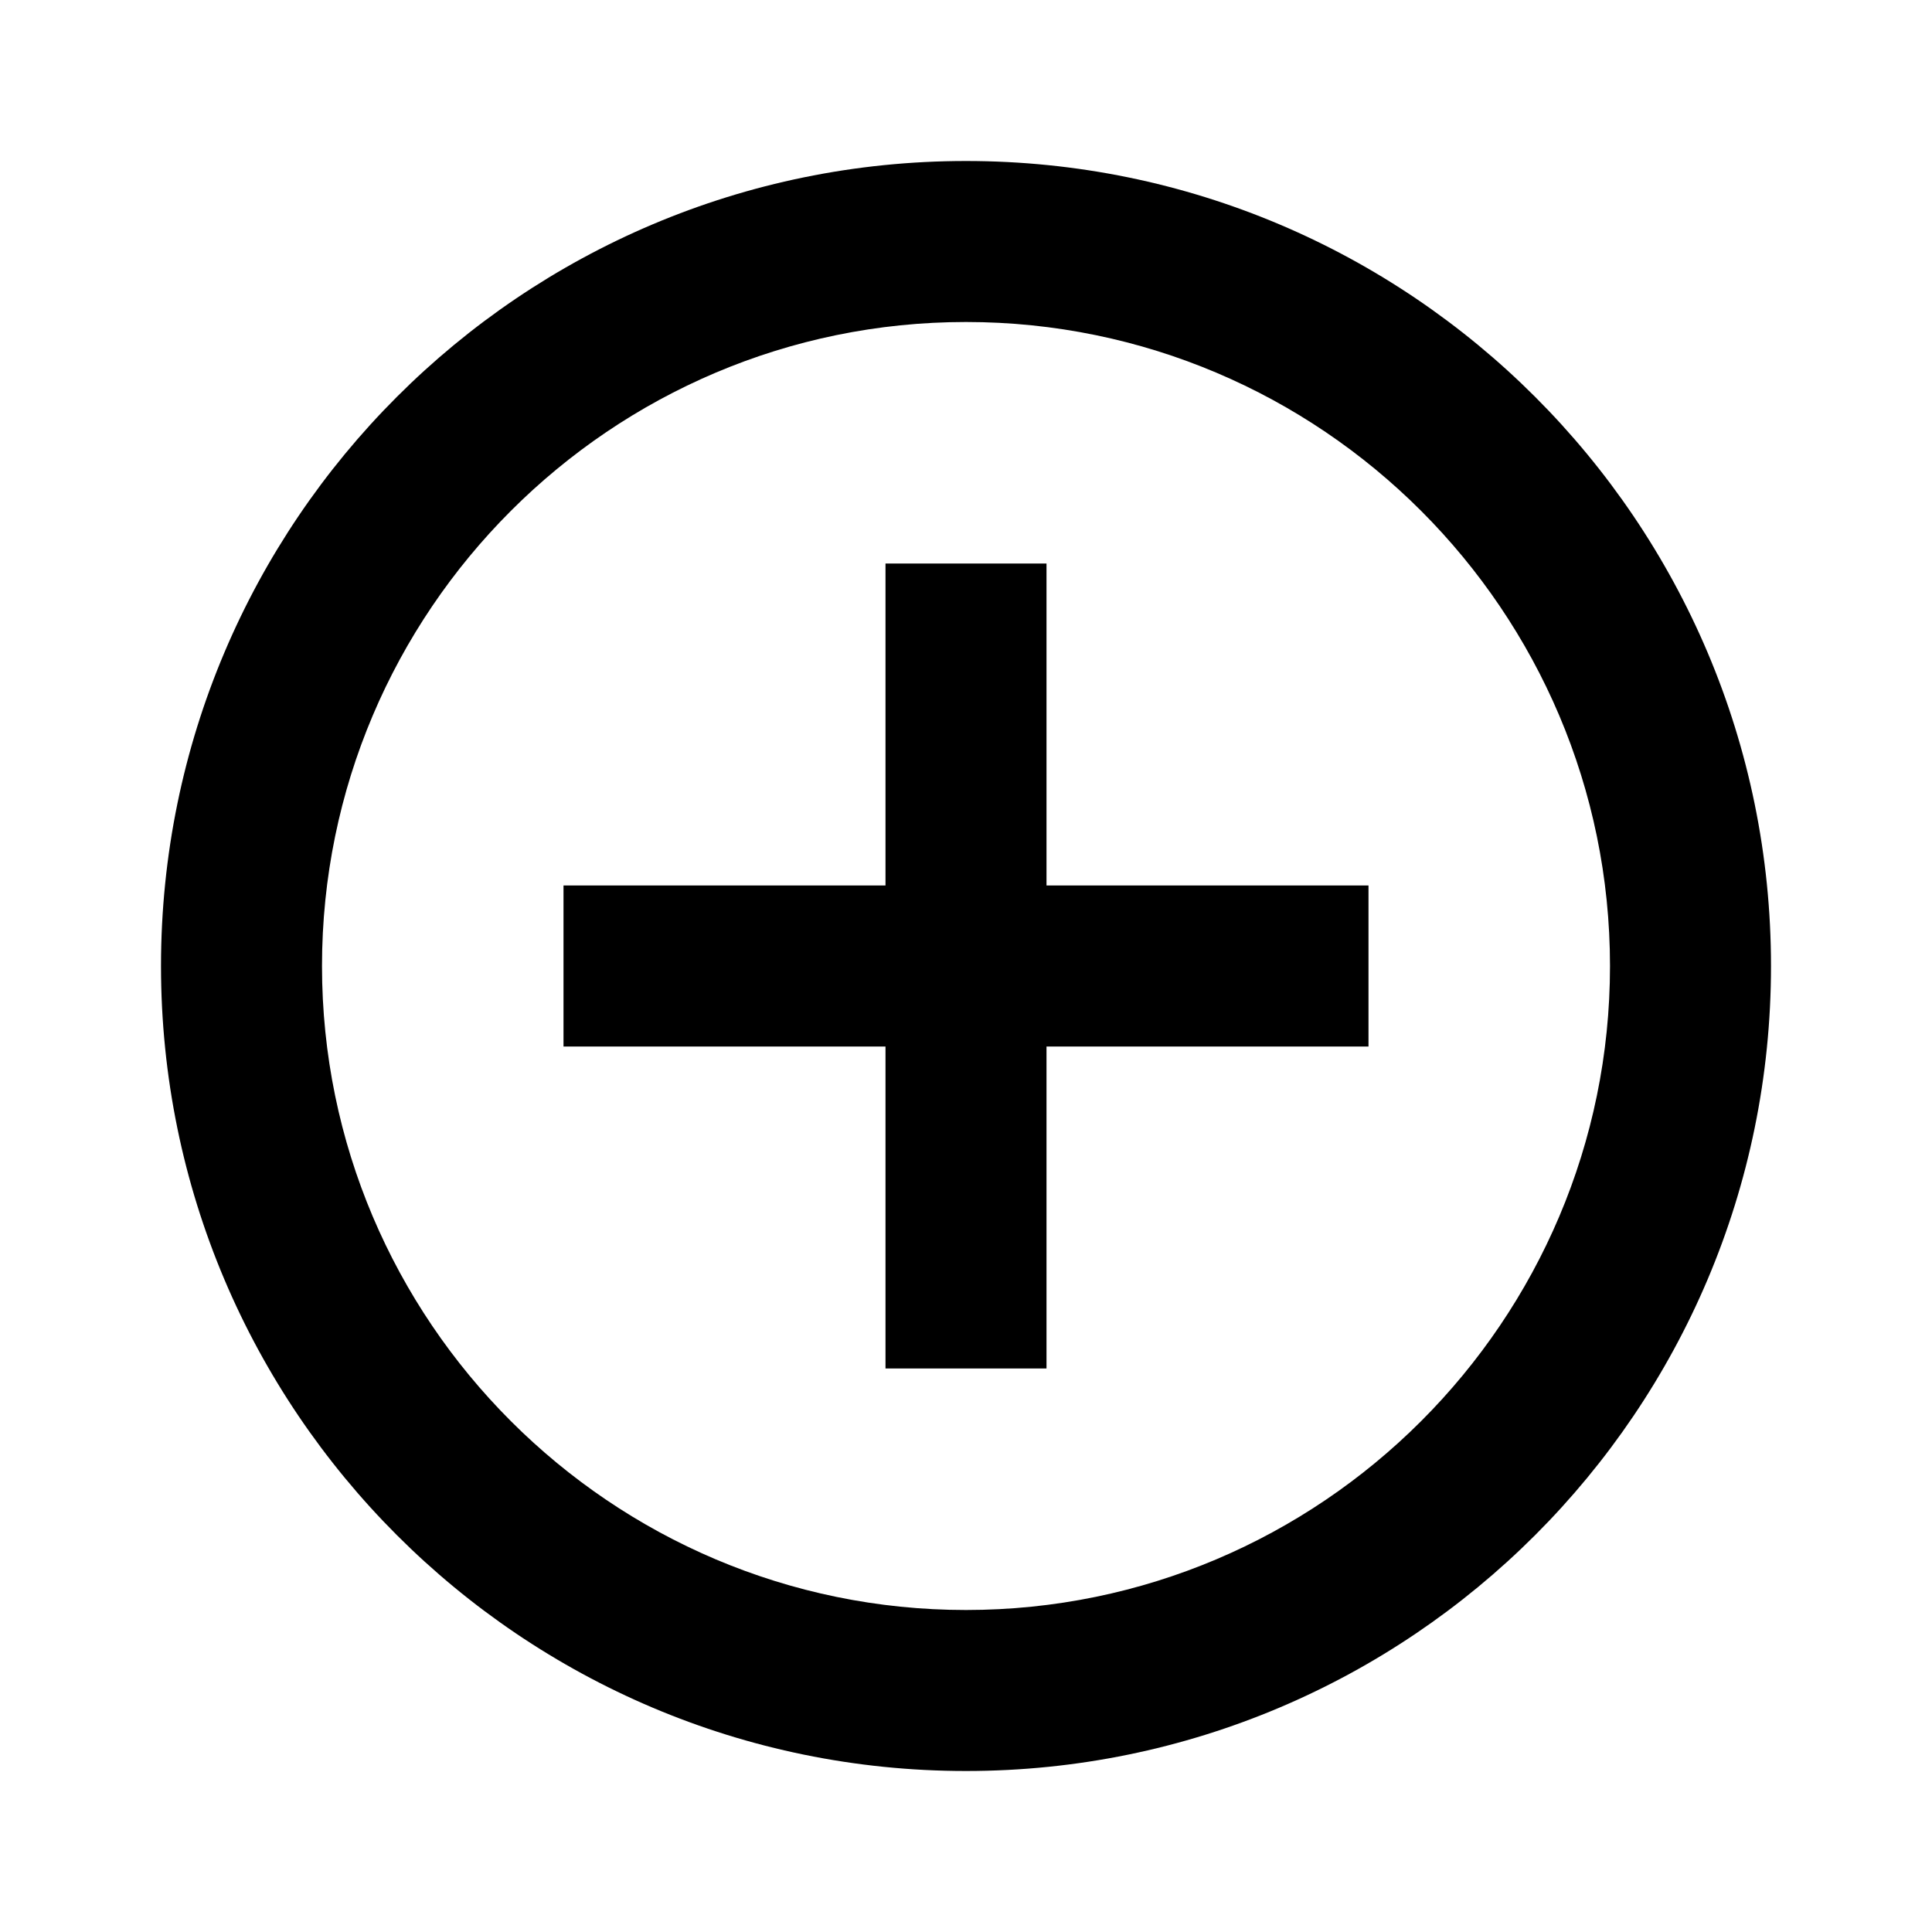
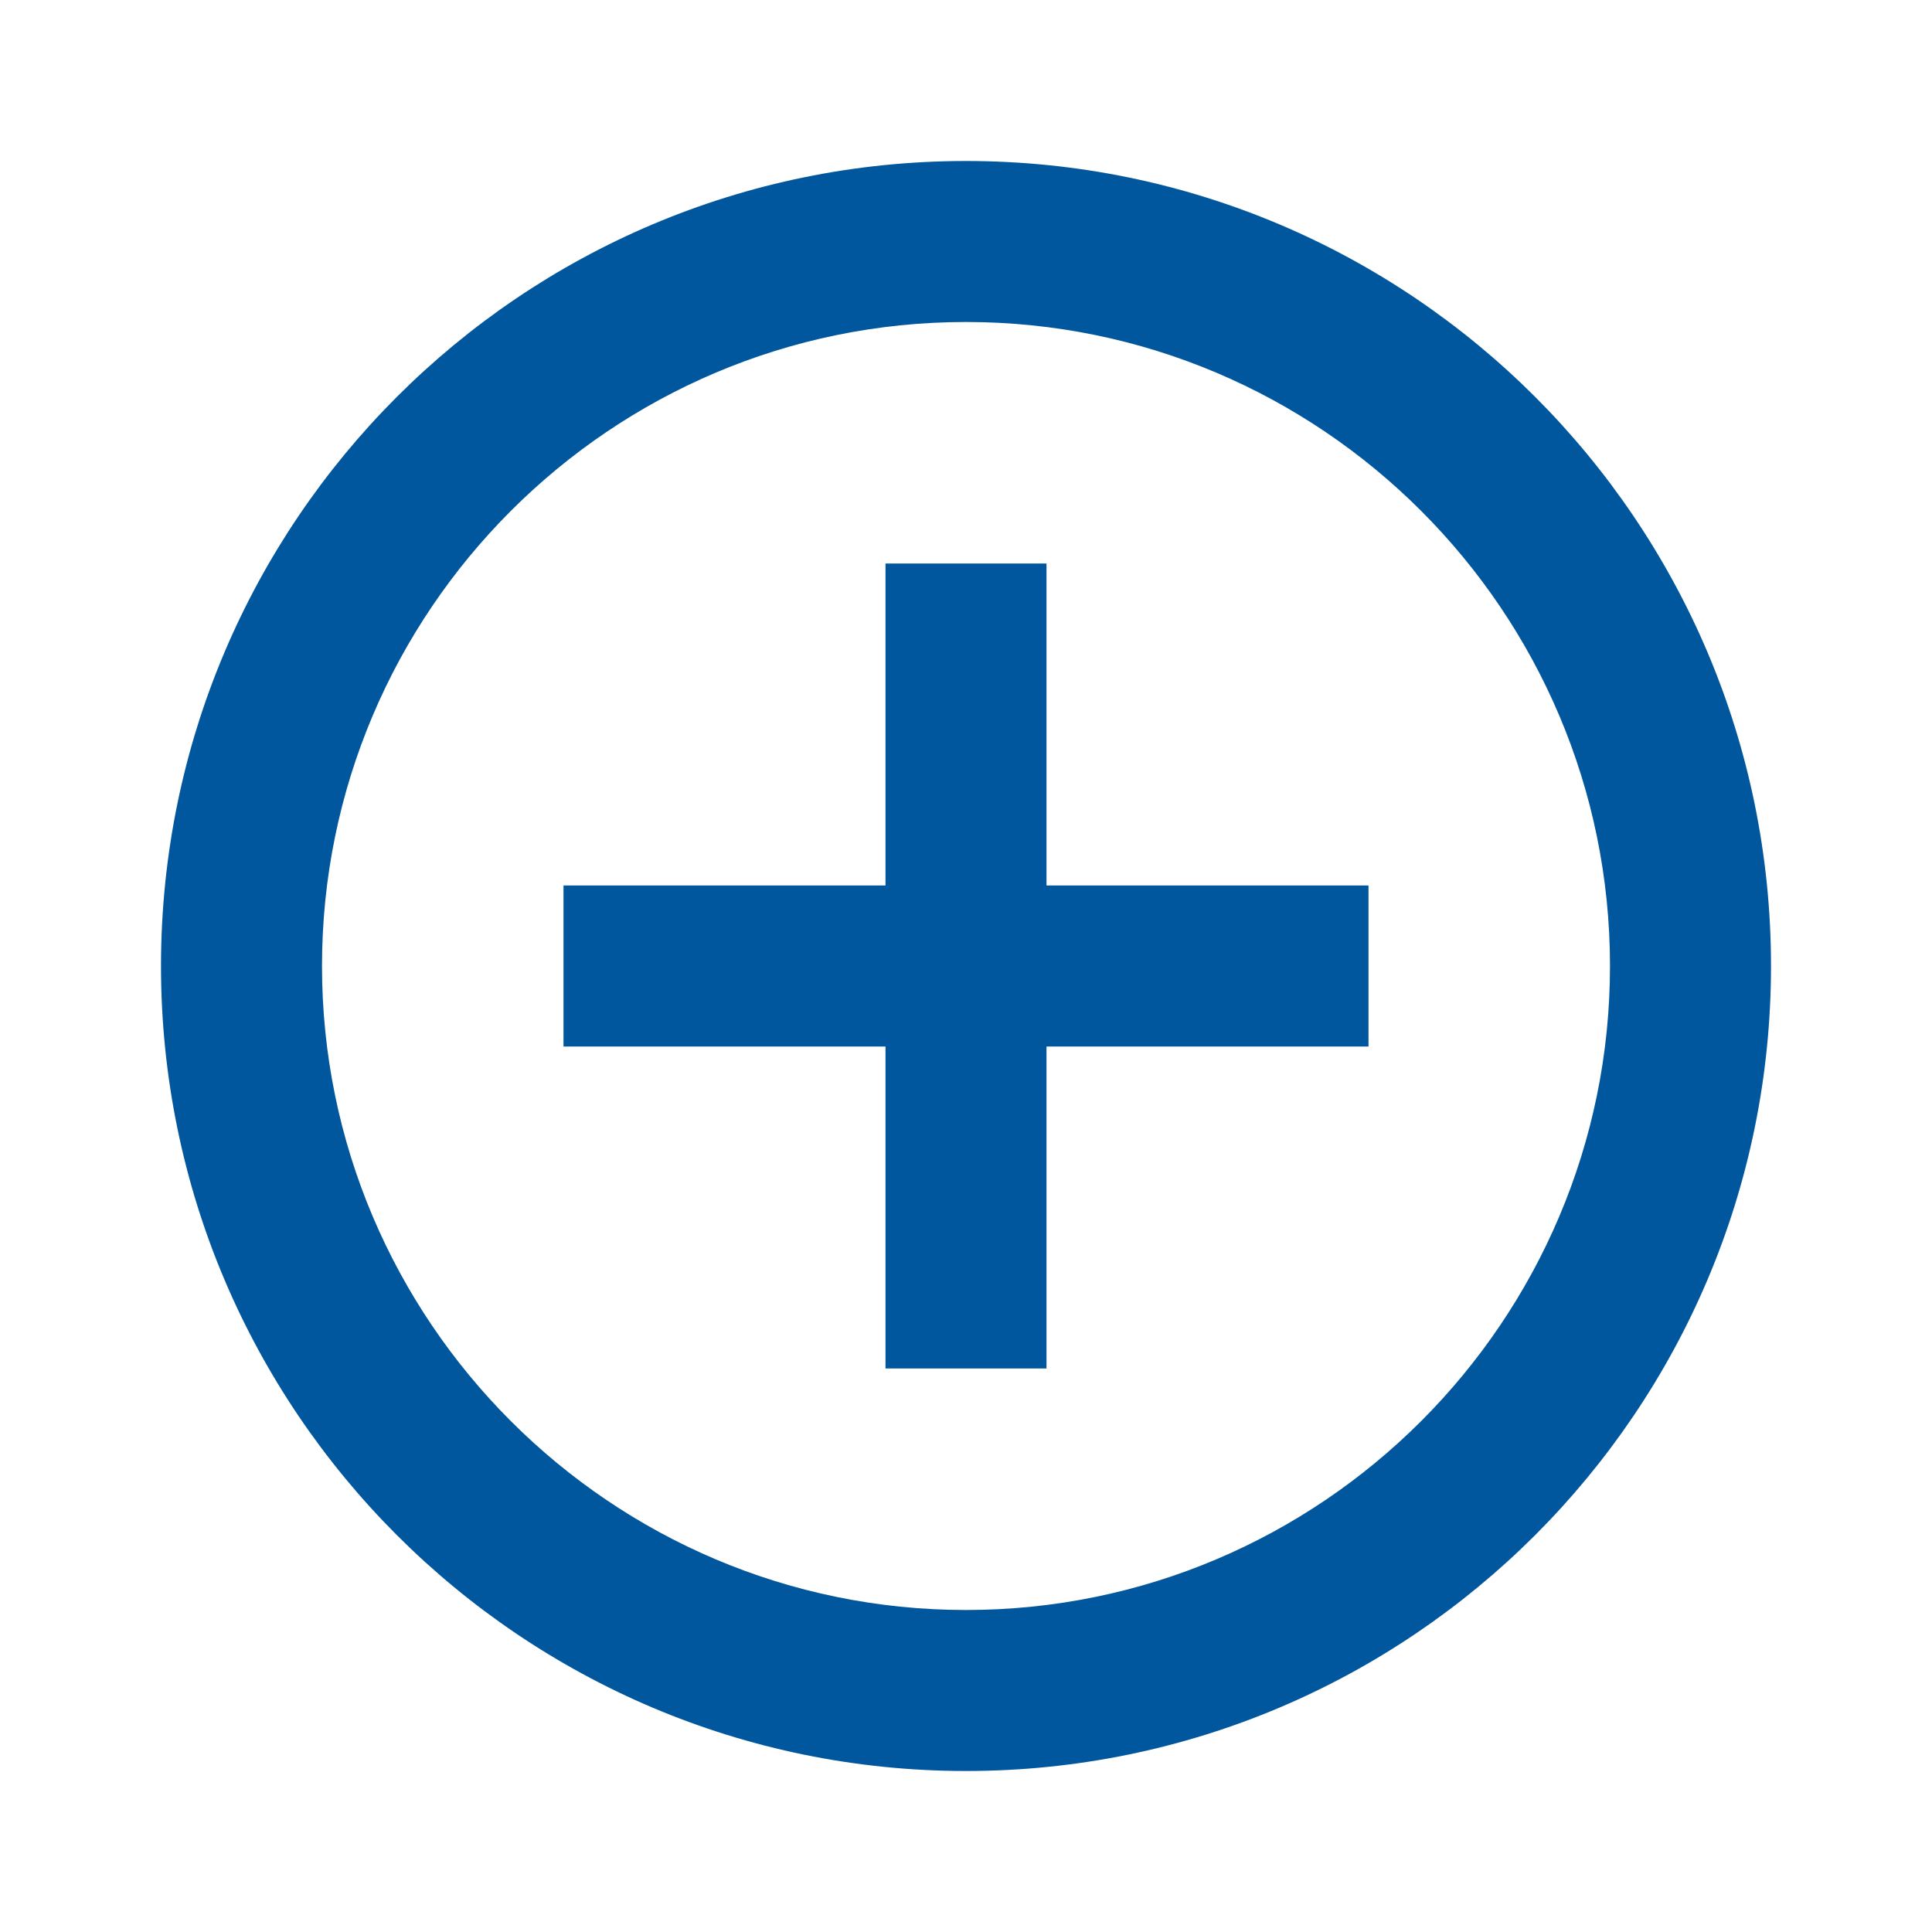
<svg xmlns="http://www.w3.org/2000/svg" width="24" height="24" viewBox="0 0 24 24" fill="#000">
-   <path d="M13 7H11V11H7V13H11V17H13V13H17V11H13V7ZM12 2C6.48 2 2 6.48 2 12C2 17.52 6.48 22 12 22C17.52 22 22 17.52 22 12C22 6.48 17.52 2 12 2ZM12 20C7.59 20 4 16.41 4 12C4 7.59 7.59 4 12 4C16.41 4 20 7.59 20 12C20 16.41 16.41 20 12 20Z" fill="#000" />
+   <path d="M13 7H11V11H7V13H11V17H13V13H17V11H13V7ZM12 2C6.48 2 2 6.48 2 12C2 17.52 6.48 22 12 22C17.52 22 22 17.52 22 12C22 6.48 17.52 2 12 2ZM12 20C7.59 20 4 16.41 4 12C4 7.59 7.59 4 12 4C16.41 4 20 7.59 20 12C20 16.41 16.41 20 12 20Z" fill="#00579D" />
</svg>
